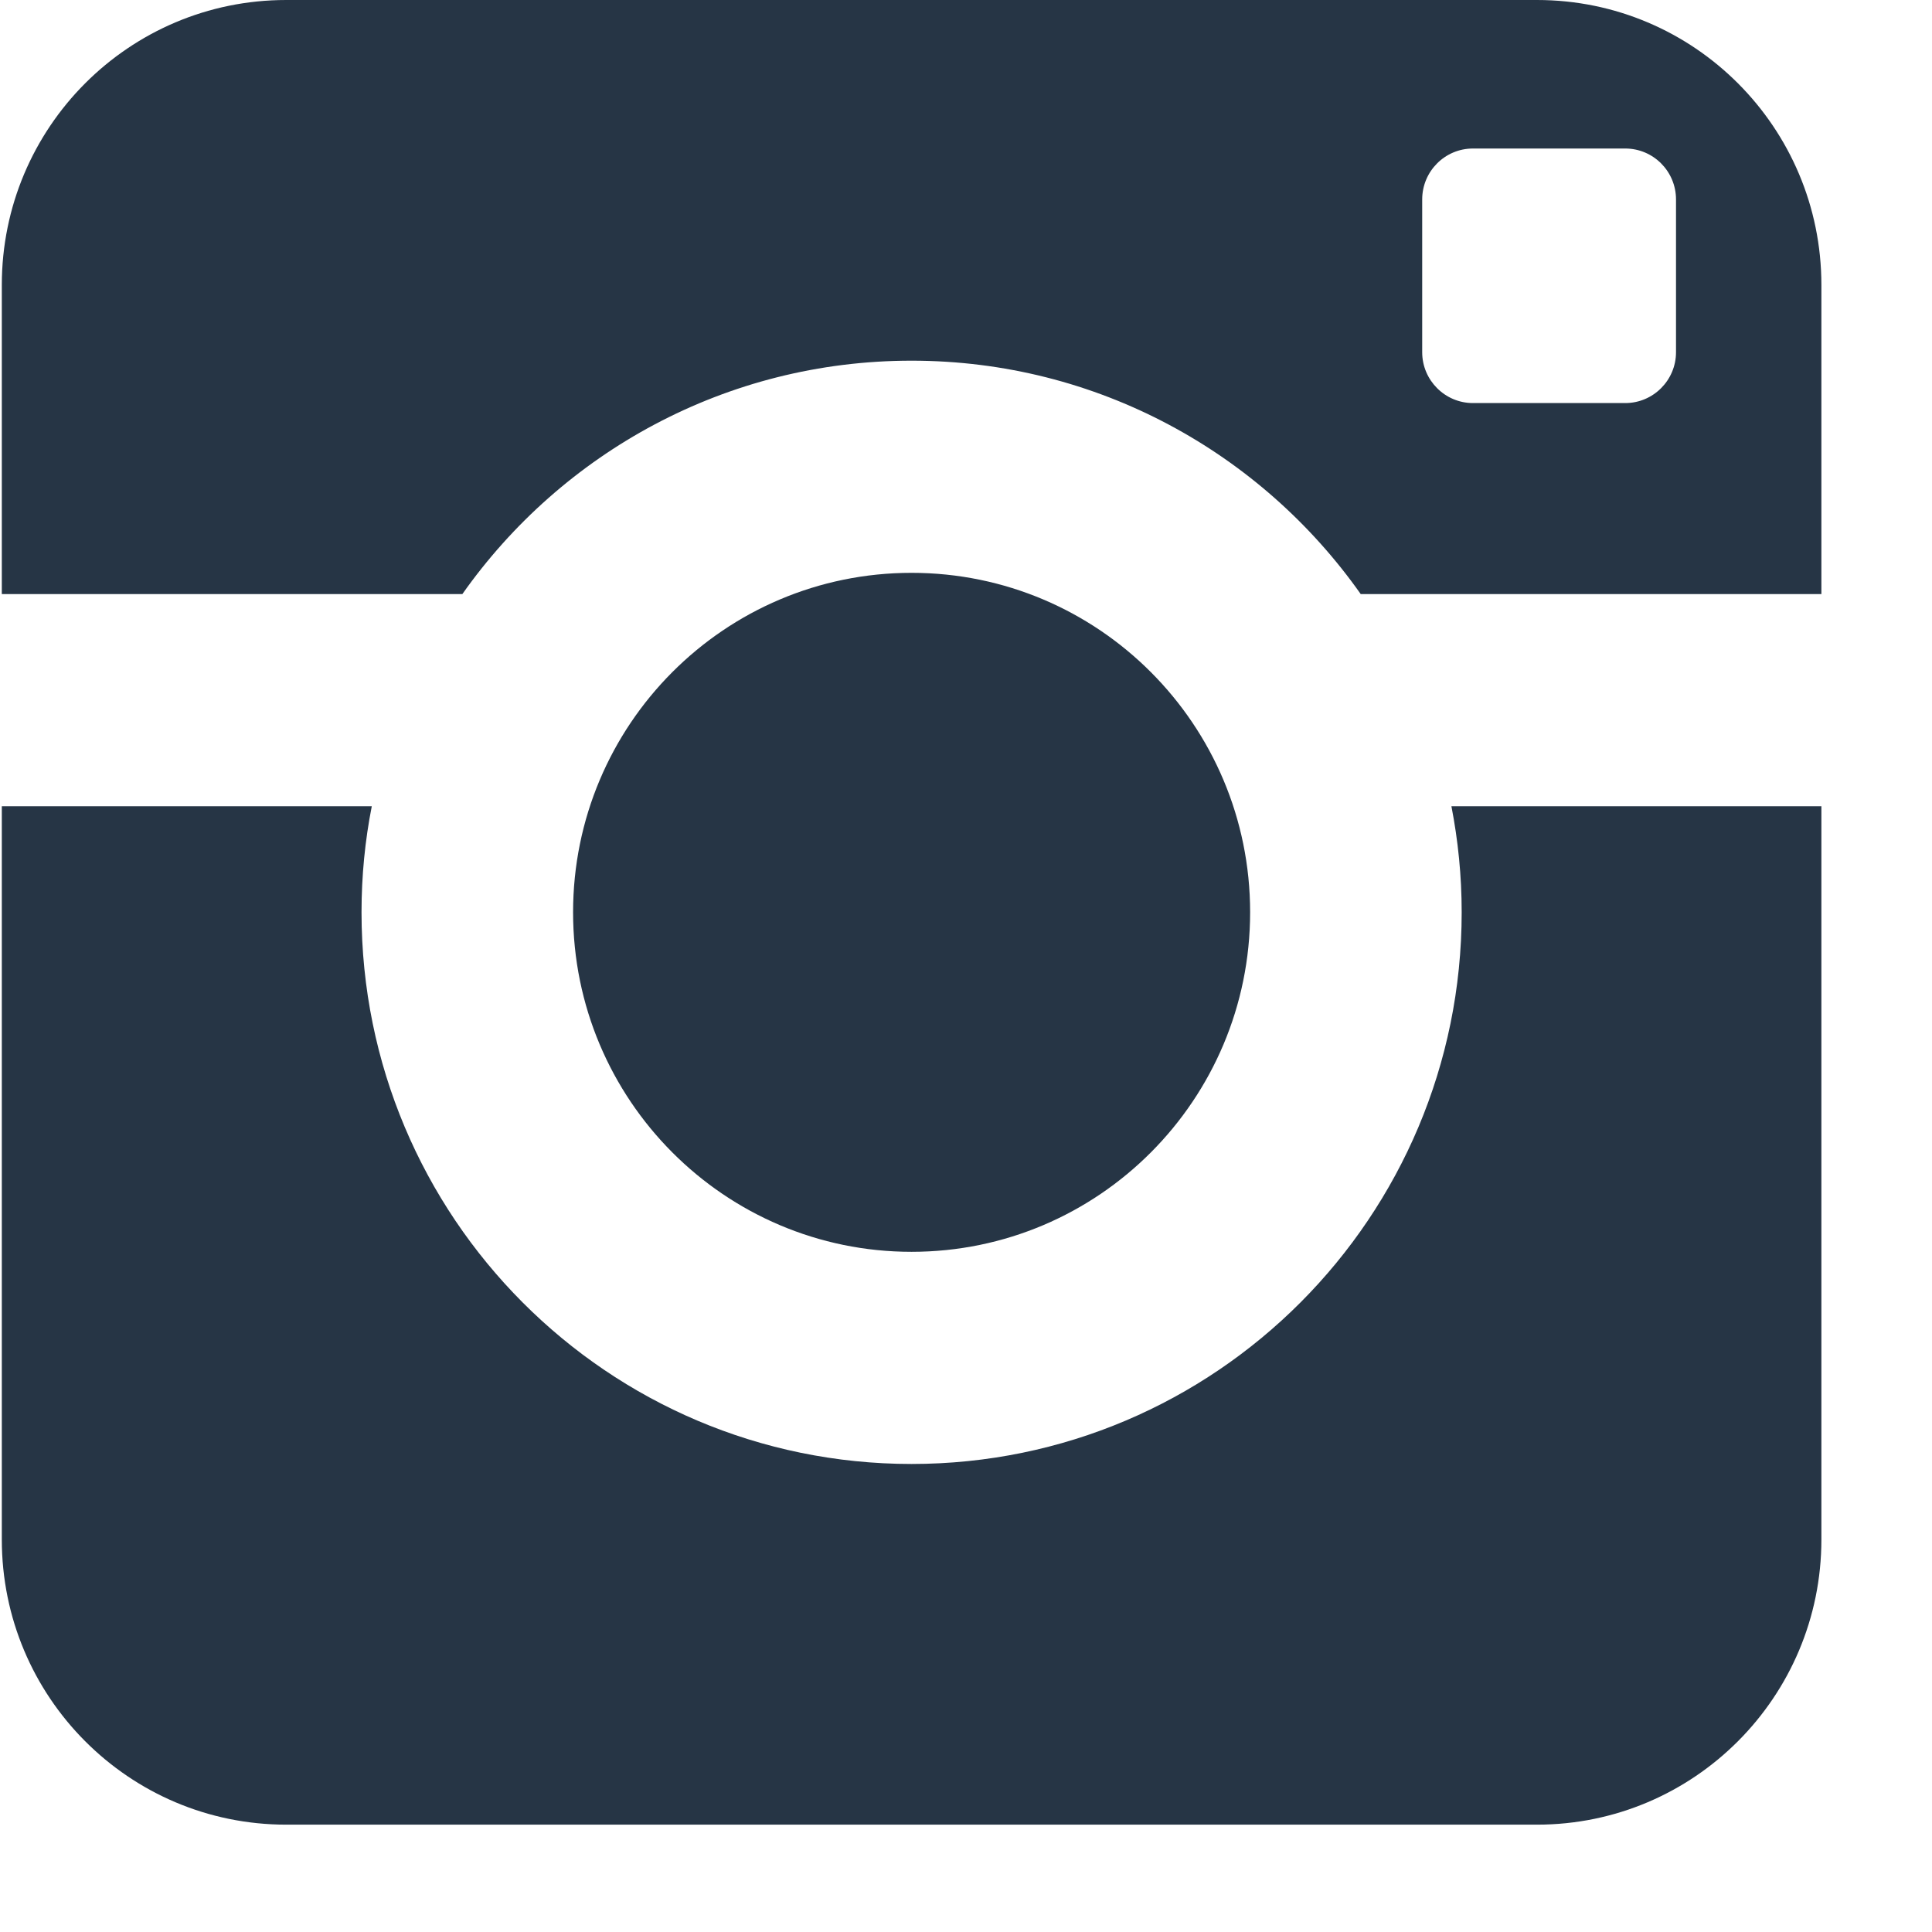
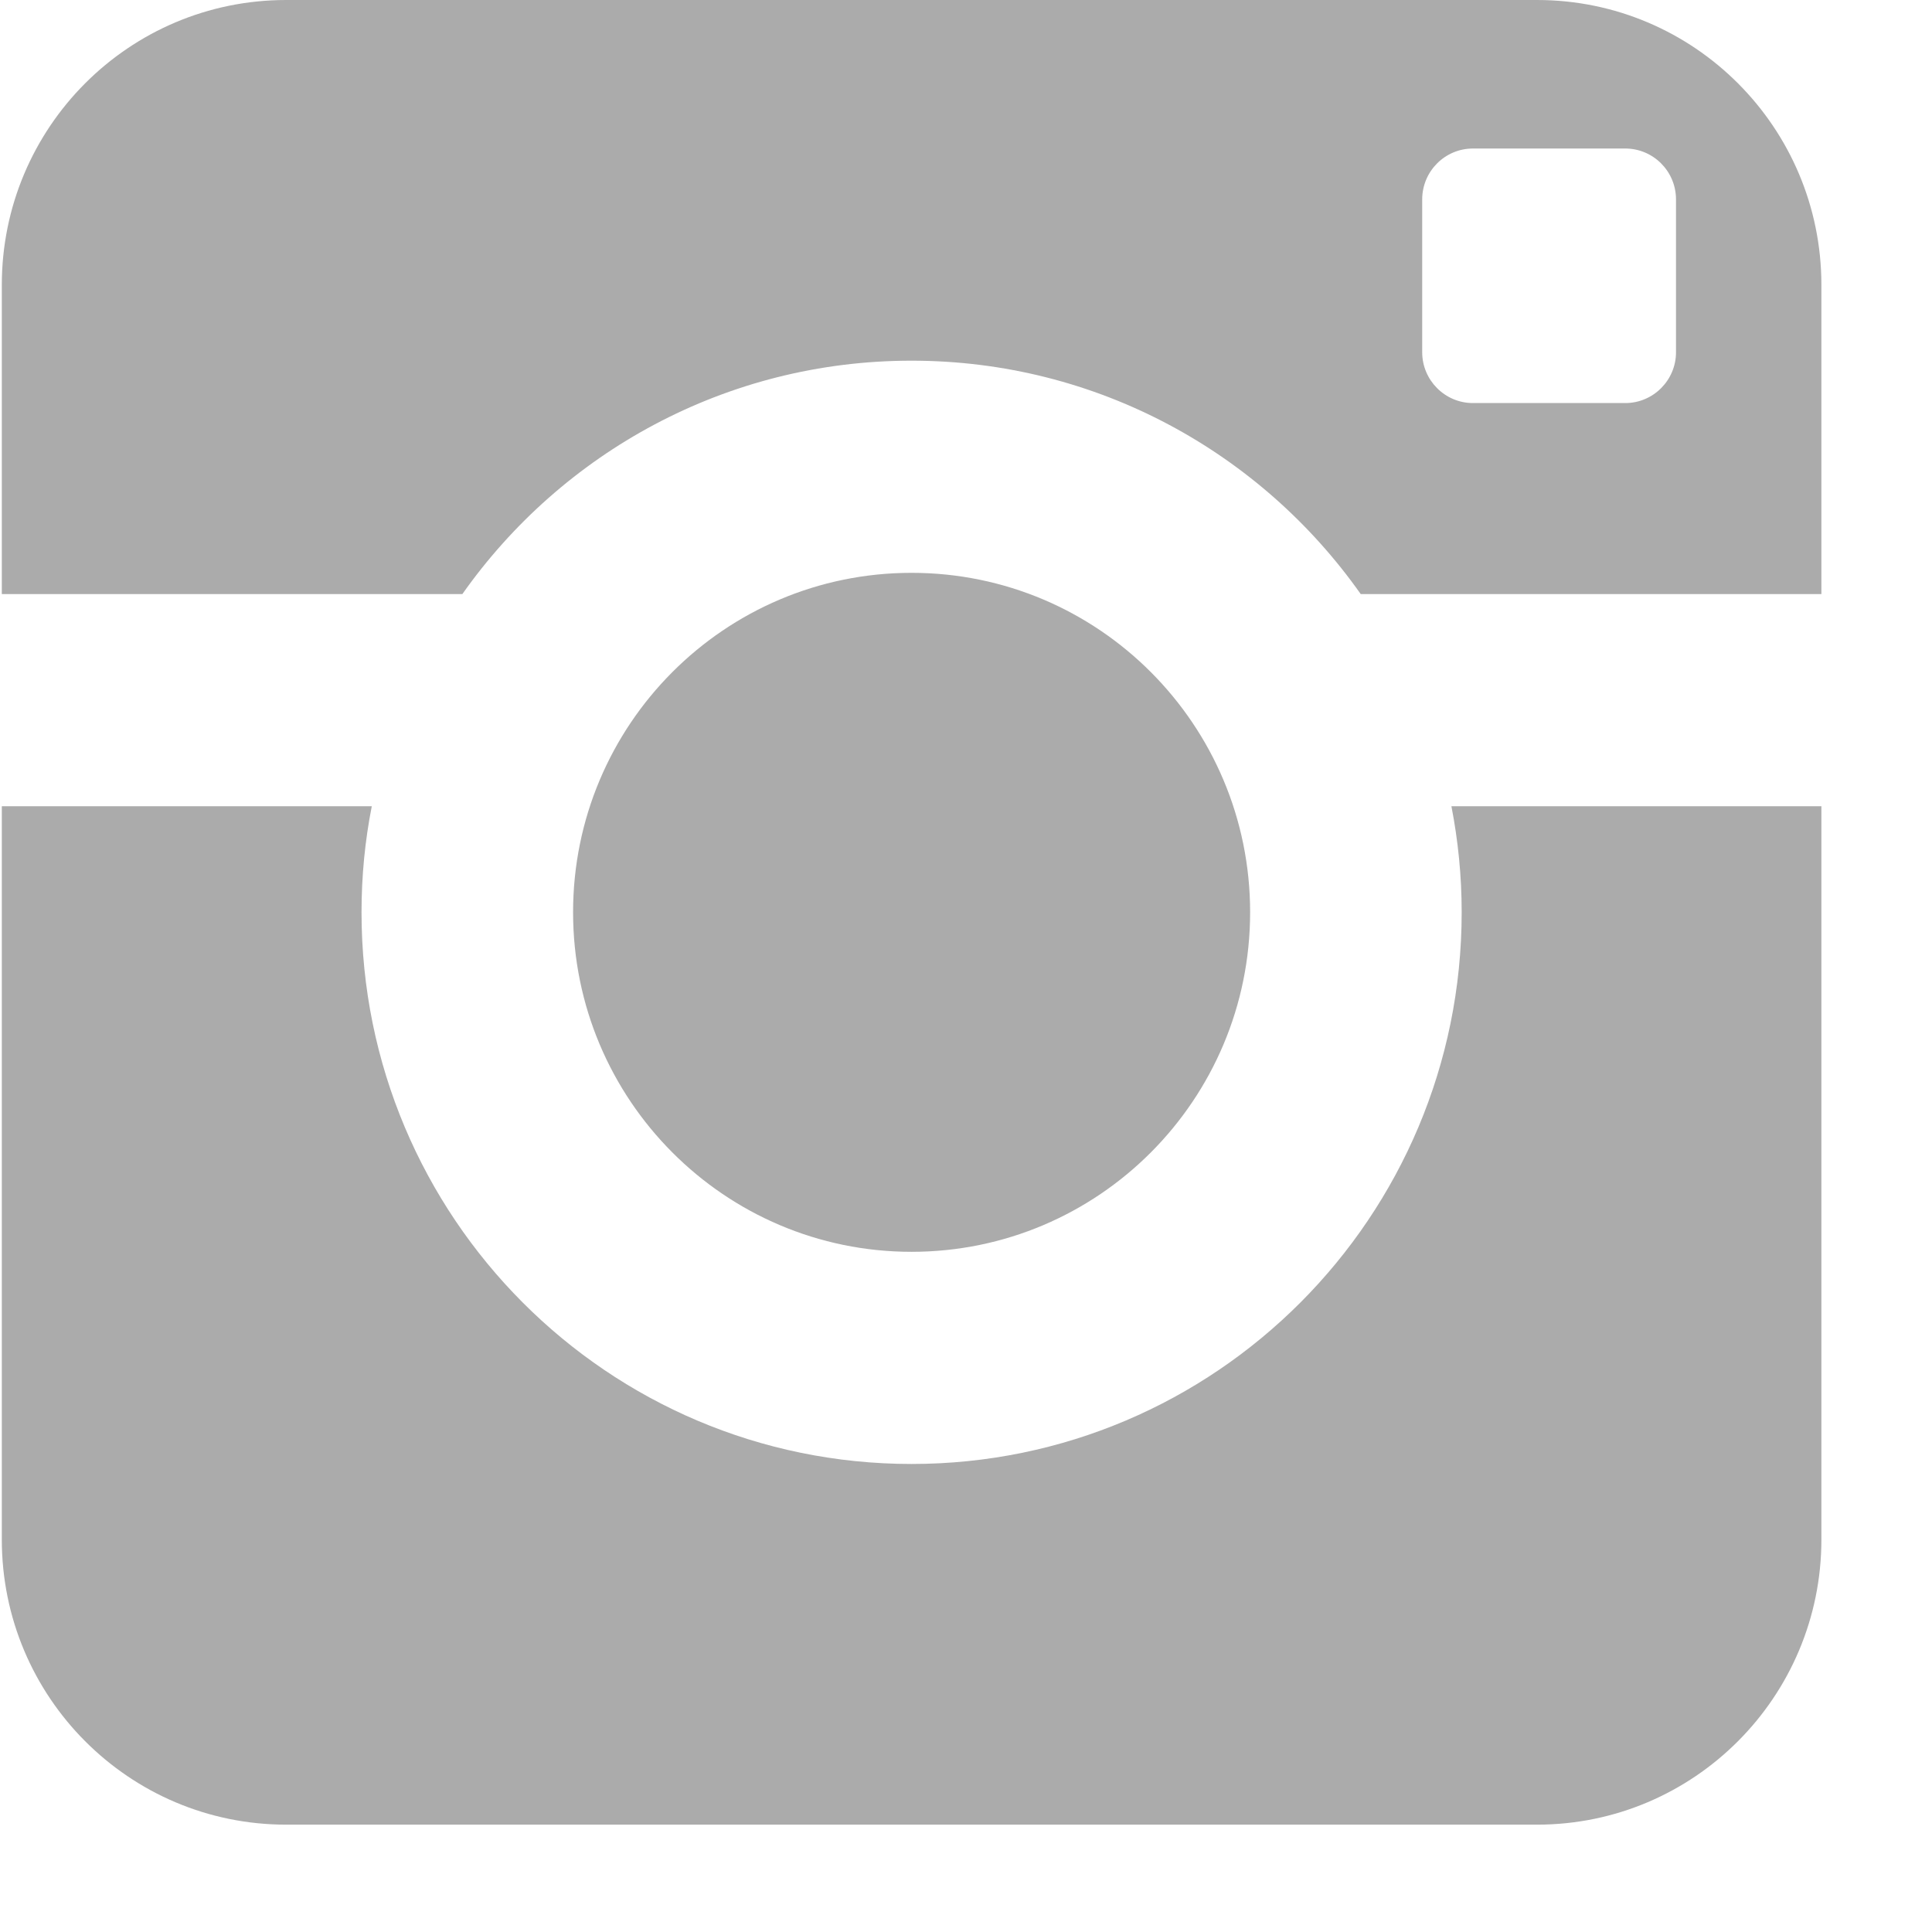
<svg xmlns="http://www.w3.org/2000/svg" width="16px" height="16px" viewBox="0 0 16 16" version="1.1">
  <defs />
-   <g id="Website" stroke="none" stroke-width="1" fill="none" fill-rule="evenodd">
-     <g id="Detail_Complete" transform="translate(-282, -923)" fill="#263545">
-       <path d="M292.353,930.555 C292.353,929.002 291.098,927.744 289.549,927.744 C288.001,927.744 286.746,929.002 286.746,930.555 C286.746,932.107 288.001,933.367 289.549,933.367 C291.098,933.367 292.353,932.107 292.353,930.555 L292.353,930.555 Z M295.88,925.917 C295.88,926.149 295.691,926.338 295.46,926.338 L294.198,926.338 C293.967,926.338 293.778,926.149 293.778,925.917 L293.778,924.652 C293.778,924.418 293.967,924.23 294.198,924.23 L295.46,924.23 C295.691,924.23 295.88,924.418 295.88,924.652 L295.88,925.917 L295.88,925.917 Z M294.729,923 L284.37,923 C283.068,923 282.015,924.056 282.015,925.36 L282.015,927.92 L285.829,927.92 C286.654,926.75 288.012,925.987 289.549,925.987 C291.086,925.987 292.444,926.75 293.269,927.92 L297.084,927.92 L297.084,925.36 C297.084,924.056 296.029,923 294.729,923 L294.729,923 Z M294.105,930.555 C294.105,933.079 292.065,935.124 289.549,935.124 C287.033,935.124 284.994,933.079 284.994,930.555 C284.994,930.253 285.023,929.96 285.079,929.677 L282.015,929.677 L282.015,935.75 C282.015,937.053 283.068,938.111 284.37,938.111 L294.729,938.111 C296.029,938.111 297.084,937.053 297.084,935.75 L297.084,929.677 L294.02,929.677 C294.075,929.96 294.105,930.253 294.105,930.555 L294.105,930.555 Z" id="Fill-213" />
+   <g id="Website" stroke="none" stroke-width="1" fill="none" fill-rule="evenodd" opacity="0.4">
+     <g id="Mobile-Portrait_A_Rotator" transform="translate(-95, -877)" fill="#2D2D2D">
+       <path d="M105.353,884.555 C105.353,883.002 104.098,881.744 102.549,881.744 C101.001,881.744 99.746,883.002 99.746,884.555 C99.746,886.107 101.001,887.367 102.549,887.367 C104.098,887.367 105.353,886.107 105.353,884.555 L105.353,884.555 Z M108.88,879.917 C108.88,880.149 108.691,880.338 108.46,880.338 L107.198,880.338 C106.967,880.338 106.778,880.149 106.778,879.917 L106.778,878.652 C106.778,878.418 106.967,878.23 107.198,878.23 L108.46,878.23 C108.691,878.23 108.88,878.418 108.88,878.652 L108.88,879.917 L108.88,879.917 Z M107.729,877 L97.37,877 C96.068,877 95.015,878.056 95.015,879.36 L95.015,881.92 L98.829,881.92 C99.654,880.75 101.012,879.987 102.549,879.987 C104.086,879.987 105.444,880.75 106.269,881.92 L110.084,881.92 L110.084,879.36 C110.084,878.056 109.029,877 107.729,877 L107.729,877 Z M107.105,884.555 C107.105,887.079 105.065,889.124 102.549,889.124 C100.033,889.124 97.994,887.079 97.994,884.555 C97.994,884.253 98.023,883.96 98.079,883.677 L95.015,883.677 L95.015,889.75 C95.015,891.053 96.068,892.111 97.37,892.111 L107.729,892.111 C109.029,892.111 110.084,891.053 110.084,889.75 L110.084,883.677 L107.02,883.677 C107.075,883.96 107.105,884.253 107.105,884.555 L107.105,884.555 Z" id="Fill-213" />
    </g>
  </g>
</svg>
